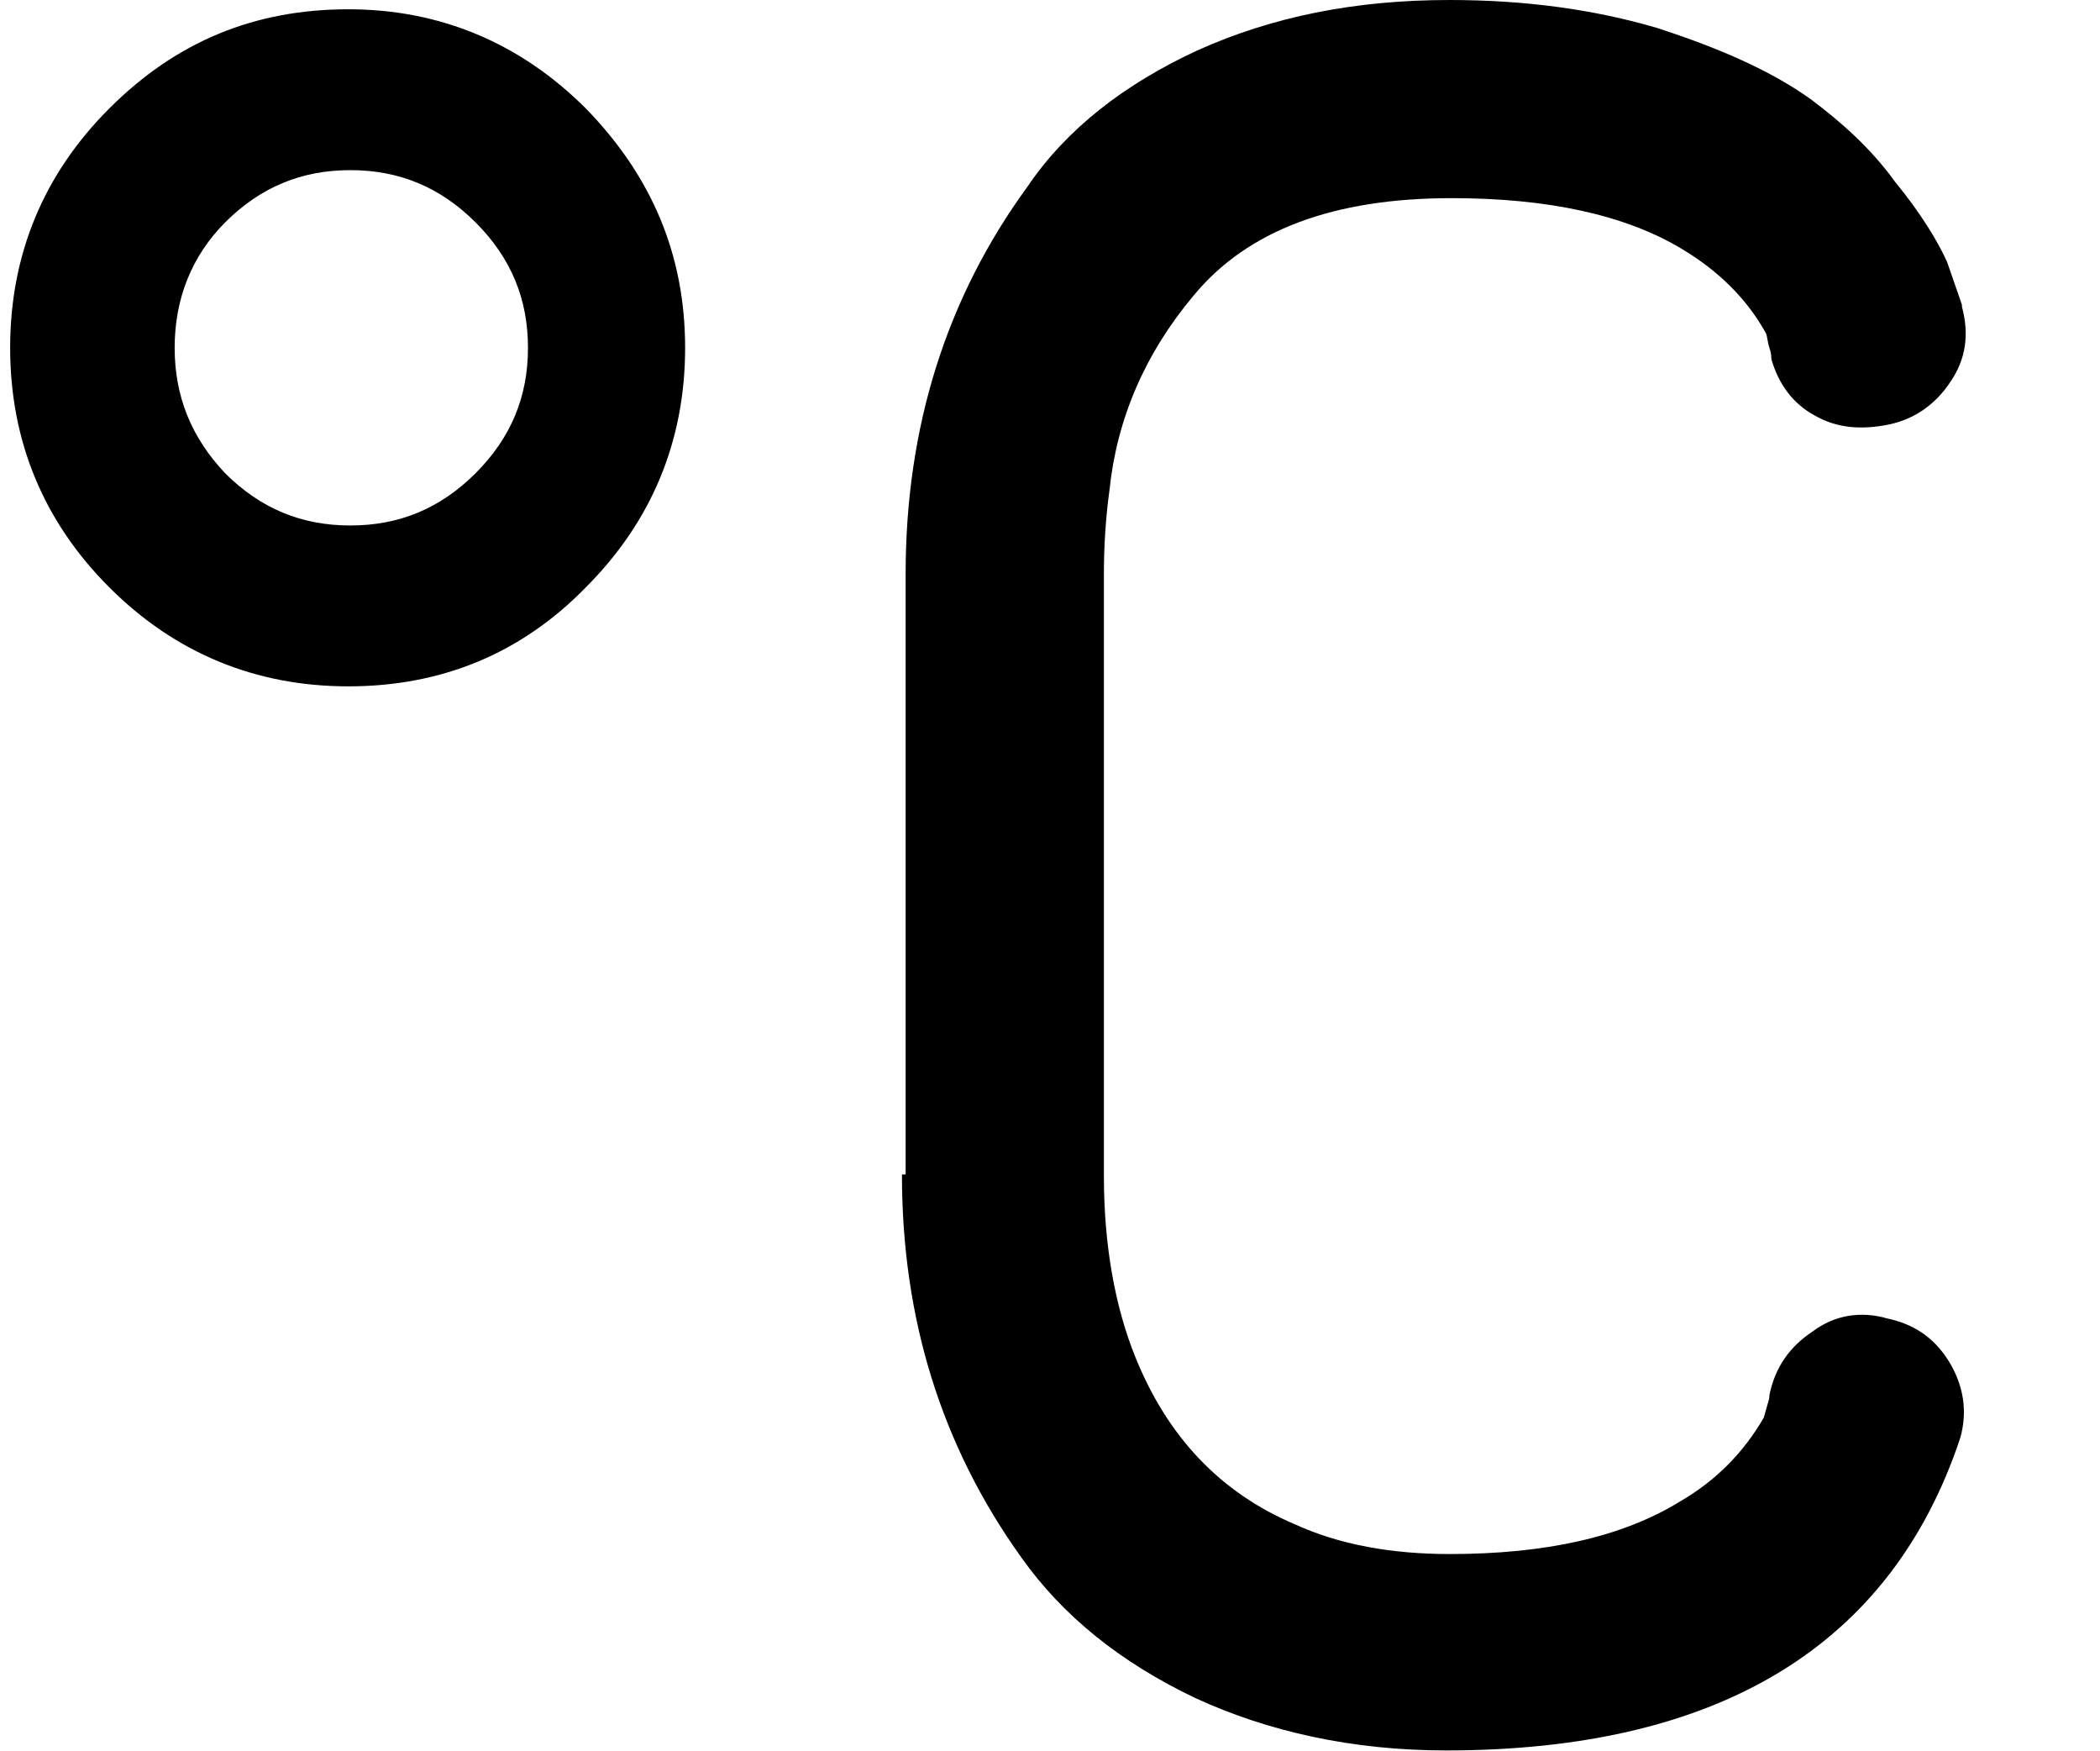
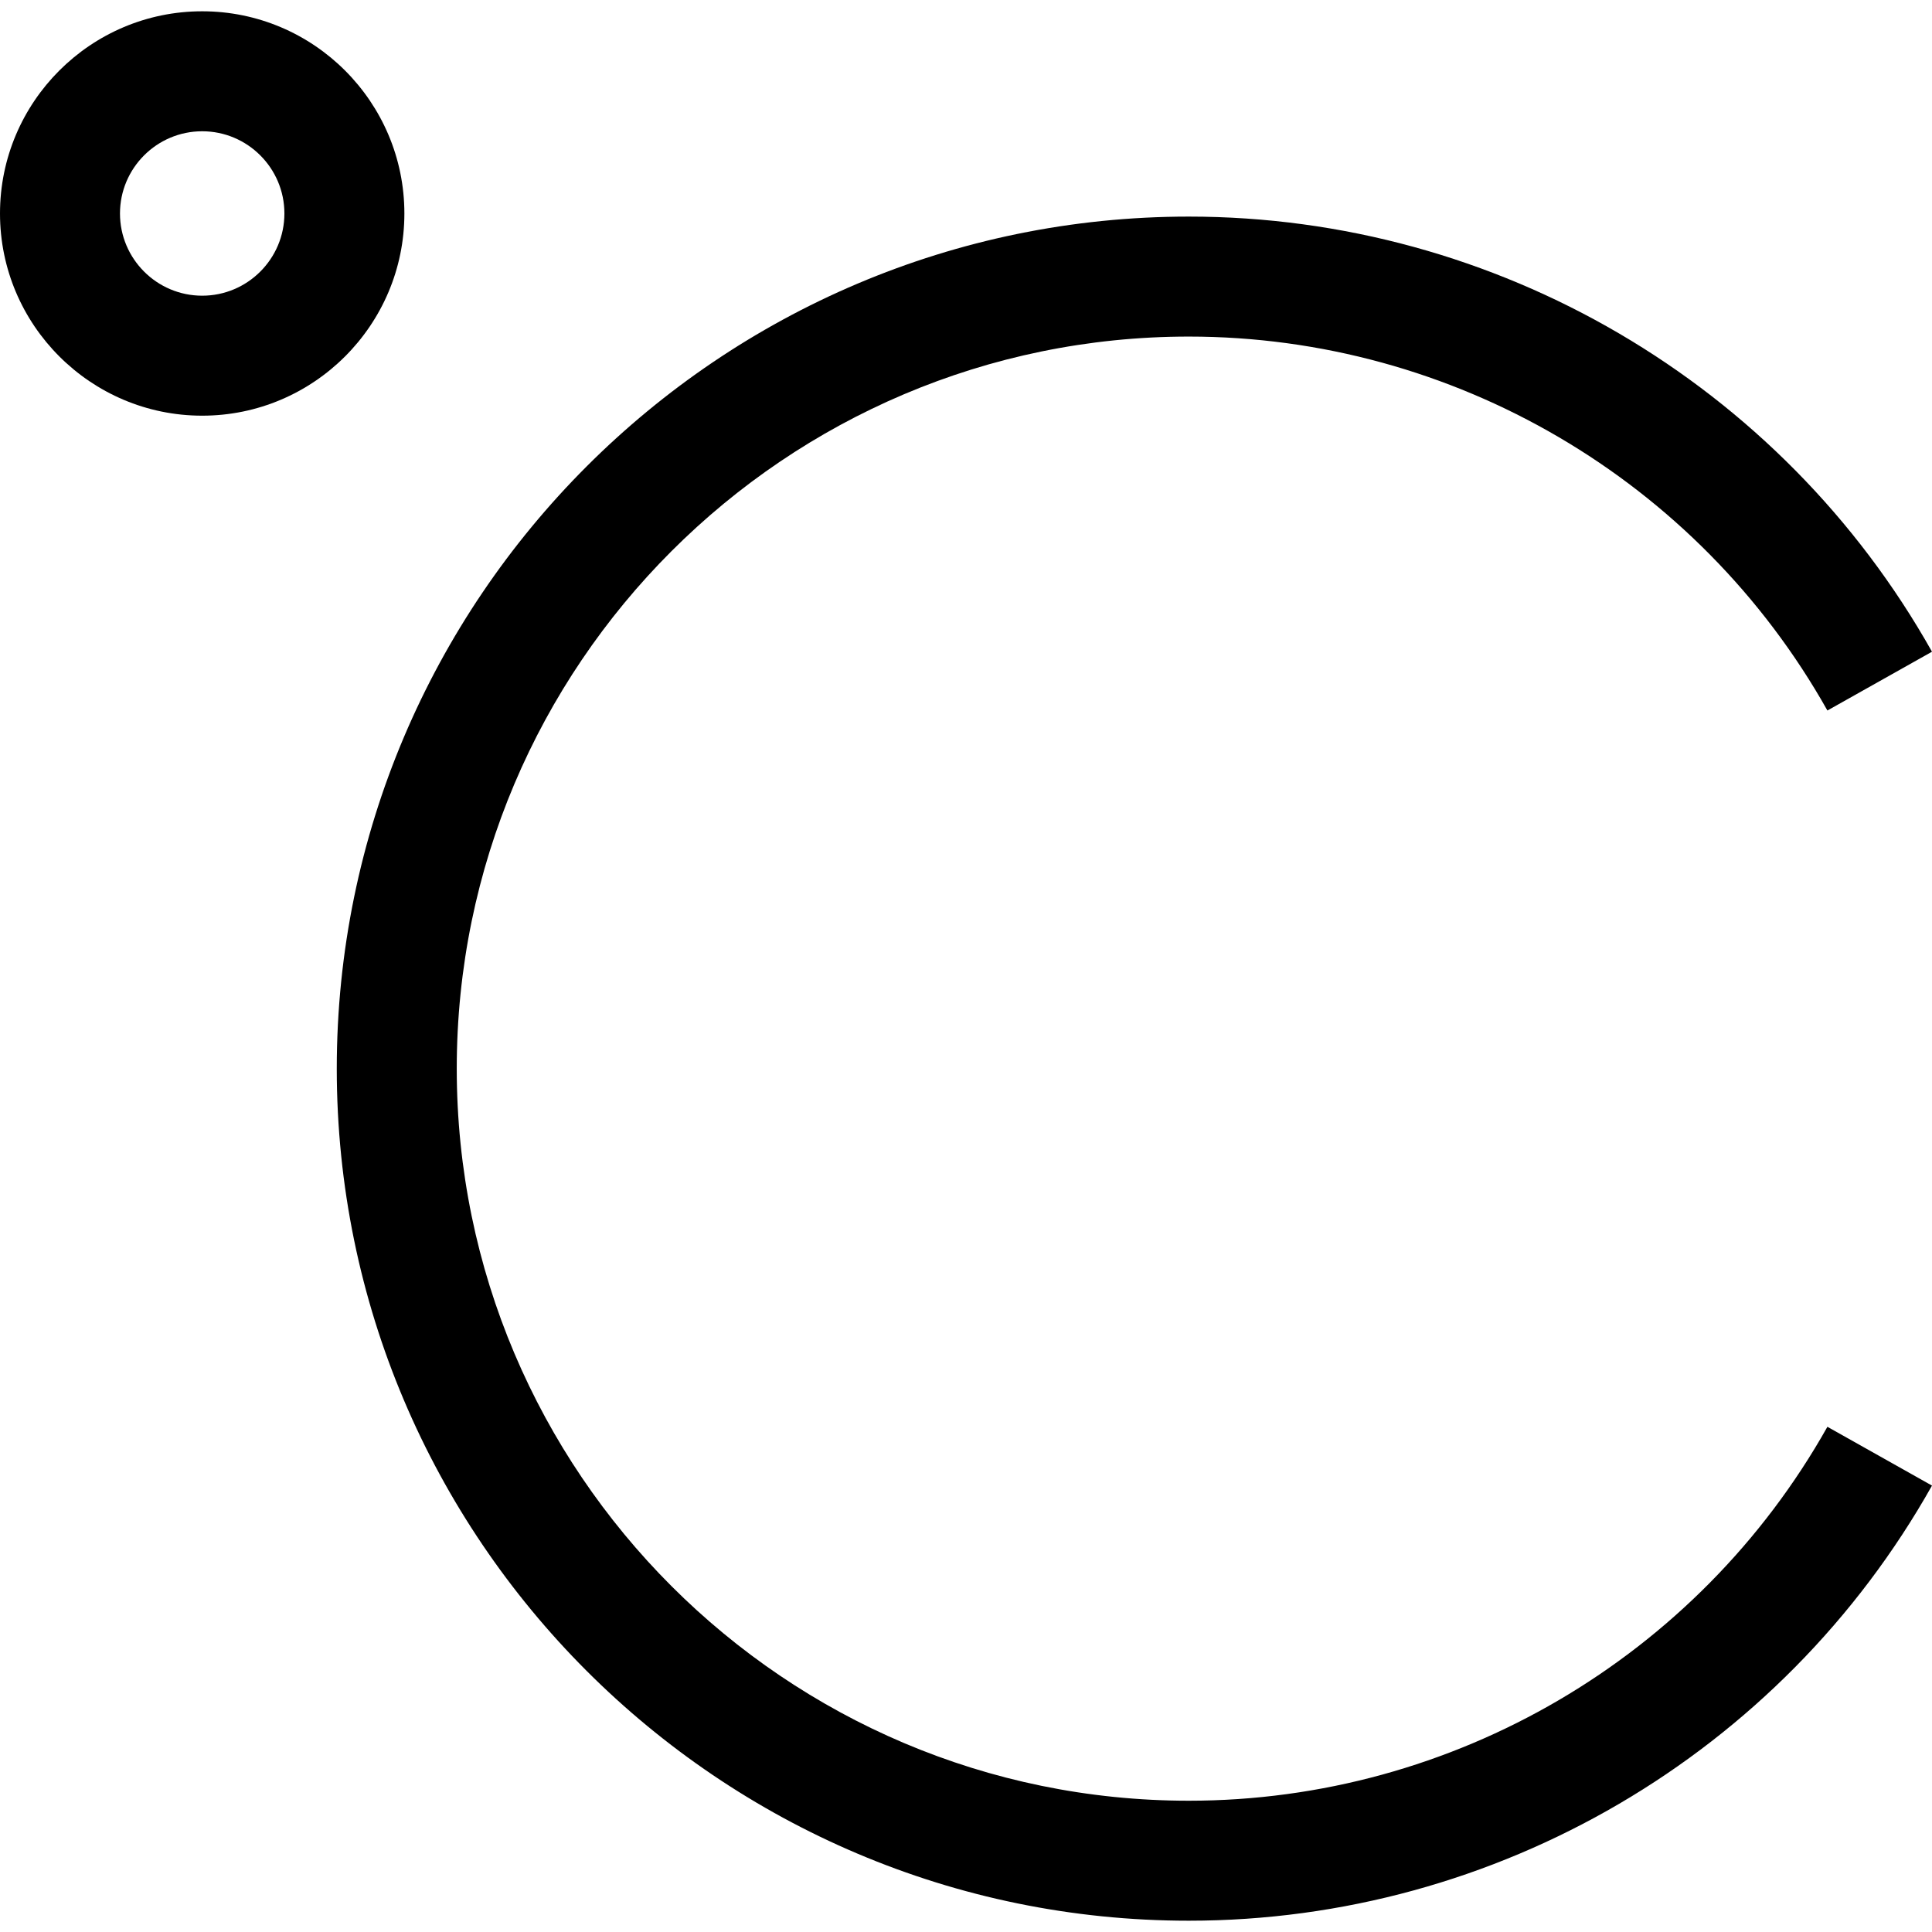
- <svg xmlns="http://www.w3.org/2000/svg" width="12" height="10" viewBox="0 0 12 10" fill="none">
-   <g id="ð¦ icon &quot;celsius&quot;">
-     <path id="Vector" d="M0.058 1.987C0.058 1.453 0.25 0.994 0.624 0.62C1.009 0.235 1.457 0.053 1.991 0.053C2.515 0.053 2.974 0.246 3.348 0.62C3.722 1.004 3.915 1.453 3.915 1.987C3.915 2.521 3.722 2.981 3.348 3.355C2.974 3.739 2.515 3.921 1.991 3.921C1.457 3.921 0.998 3.729 0.624 3.355C0.25 2.981 0.058 2.521 0.058 1.987ZM0.998 1.987C0.998 2.265 1.094 2.5 1.286 2.703C1.489 2.906 1.724 3.002 2.002 3.002C2.28 3.002 2.515 2.906 2.718 2.703C2.921 2.5 3.017 2.265 3.017 1.987C3.017 1.709 2.921 1.474 2.718 1.271C2.515 1.068 2.28 0.972 2.002 0.972C1.724 0.972 1.489 1.068 1.286 1.271C1.094 1.464 0.998 1.709 0.998 1.987ZM5.154 6.709C5.154 7.532 5.378 8.259 5.838 8.9C6.073 9.231 6.404 9.498 6.831 9.701C7.248 9.893 7.729 10 8.263 10C9.823 10 10.806 9.402 11.201 8.216C11.244 8.066 11.222 7.917 11.137 7.778C11.051 7.639 10.934 7.564 10.784 7.532C10.635 7.489 10.485 7.511 10.357 7.607C10.229 7.692 10.143 7.81 10.111 7.97C10.111 7.981 10.111 7.991 10.1 8.024L10.079 8.098C9.962 8.301 9.801 8.462 9.598 8.579C9.267 8.782 8.829 8.878 8.284 8.878C7.953 8.878 7.654 8.825 7.397 8.707C6.97 8.526 6.671 8.205 6.489 7.756C6.372 7.468 6.308 7.115 6.308 6.72V3.28C6.308 3.12 6.318 2.959 6.34 2.799C6.382 2.393 6.543 2.019 6.821 1.688C7.13 1.314 7.622 1.132 8.295 1.132C8.85 1.132 9.288 1.229 9.609 1.421C9.823 1.549 9.983 1.709 10.09 1.902C10.1 1.923 10.1 1.955 10.111 1.987C10.122 2.019 10.122 2.041 10.122 2.051C10.165 2.201 10.25 2.308 10.367 2.372C10.496 2.447 10.635 2.457 10.795 2.425C10.944 2.393 11.062 2.308 11.147 2.179C11.233 2.051 11.254 1.912 11.211 1.752V1.741L11.126 1.496C11.073 1.378 10.976 1.218 10.827 1.036C10.688 0.844 10.517 0.694 10.346 0.566C10.122 0.406 9.833 0.278 9.47 0.16C9.107 0.053 8.712 0 8.284 0C7.739 0 7.269 0.096 6.842 0.288C6.425 0.481 6.094 0.737 5.87 1.068C5.41 1.699 5.175 2.436 5.175 3.28V6.709H5.154Z" fill="black" />
+ <svg xmlns="http://www.w3.org/2000/svg" fill="#000000" height="800px" width="800px" version="1.1" id="Layer_1" viewBox="0 0 483.076 483.076" xml:space="preserve">
+   <g>
+     <path d="M101.111,53.379c0-27.876-22.679-50.556-50.556-50.556S0,25.503,0,53.379c0,27.877,22.679,50.556,50.556,50.556   S101.111,81.256,101.111,53.379z M50.556,73.935C39.221,73.935,30,64.714,30,53.379s9.221-20.556,20.556-20.556   s20.556,9.221,20.556,20.556S61.89,73.935,50.556,73.935z" />
+     <path d="M297.253,450.252c-100.933,0-183.047-82.115-183.047-183.047c0-100.933,82.115-183.048,183.047-183.048   c66.069,0,127.251,35.826,159.671,93.497l26.151-14.701C445.351,95.845,374.148,54.157,297.253,54.157   c-117.475,0-213.047,95.573-213.047,213.048c0,117.475,95.573,213.047,213.047,213.047c76.895,0,148.097-41.688,185.822-108.796   l-26.151-14.701C424.504,414.427,363.322,450.252,297.253,450.252z" />
  </g>
</svg>
